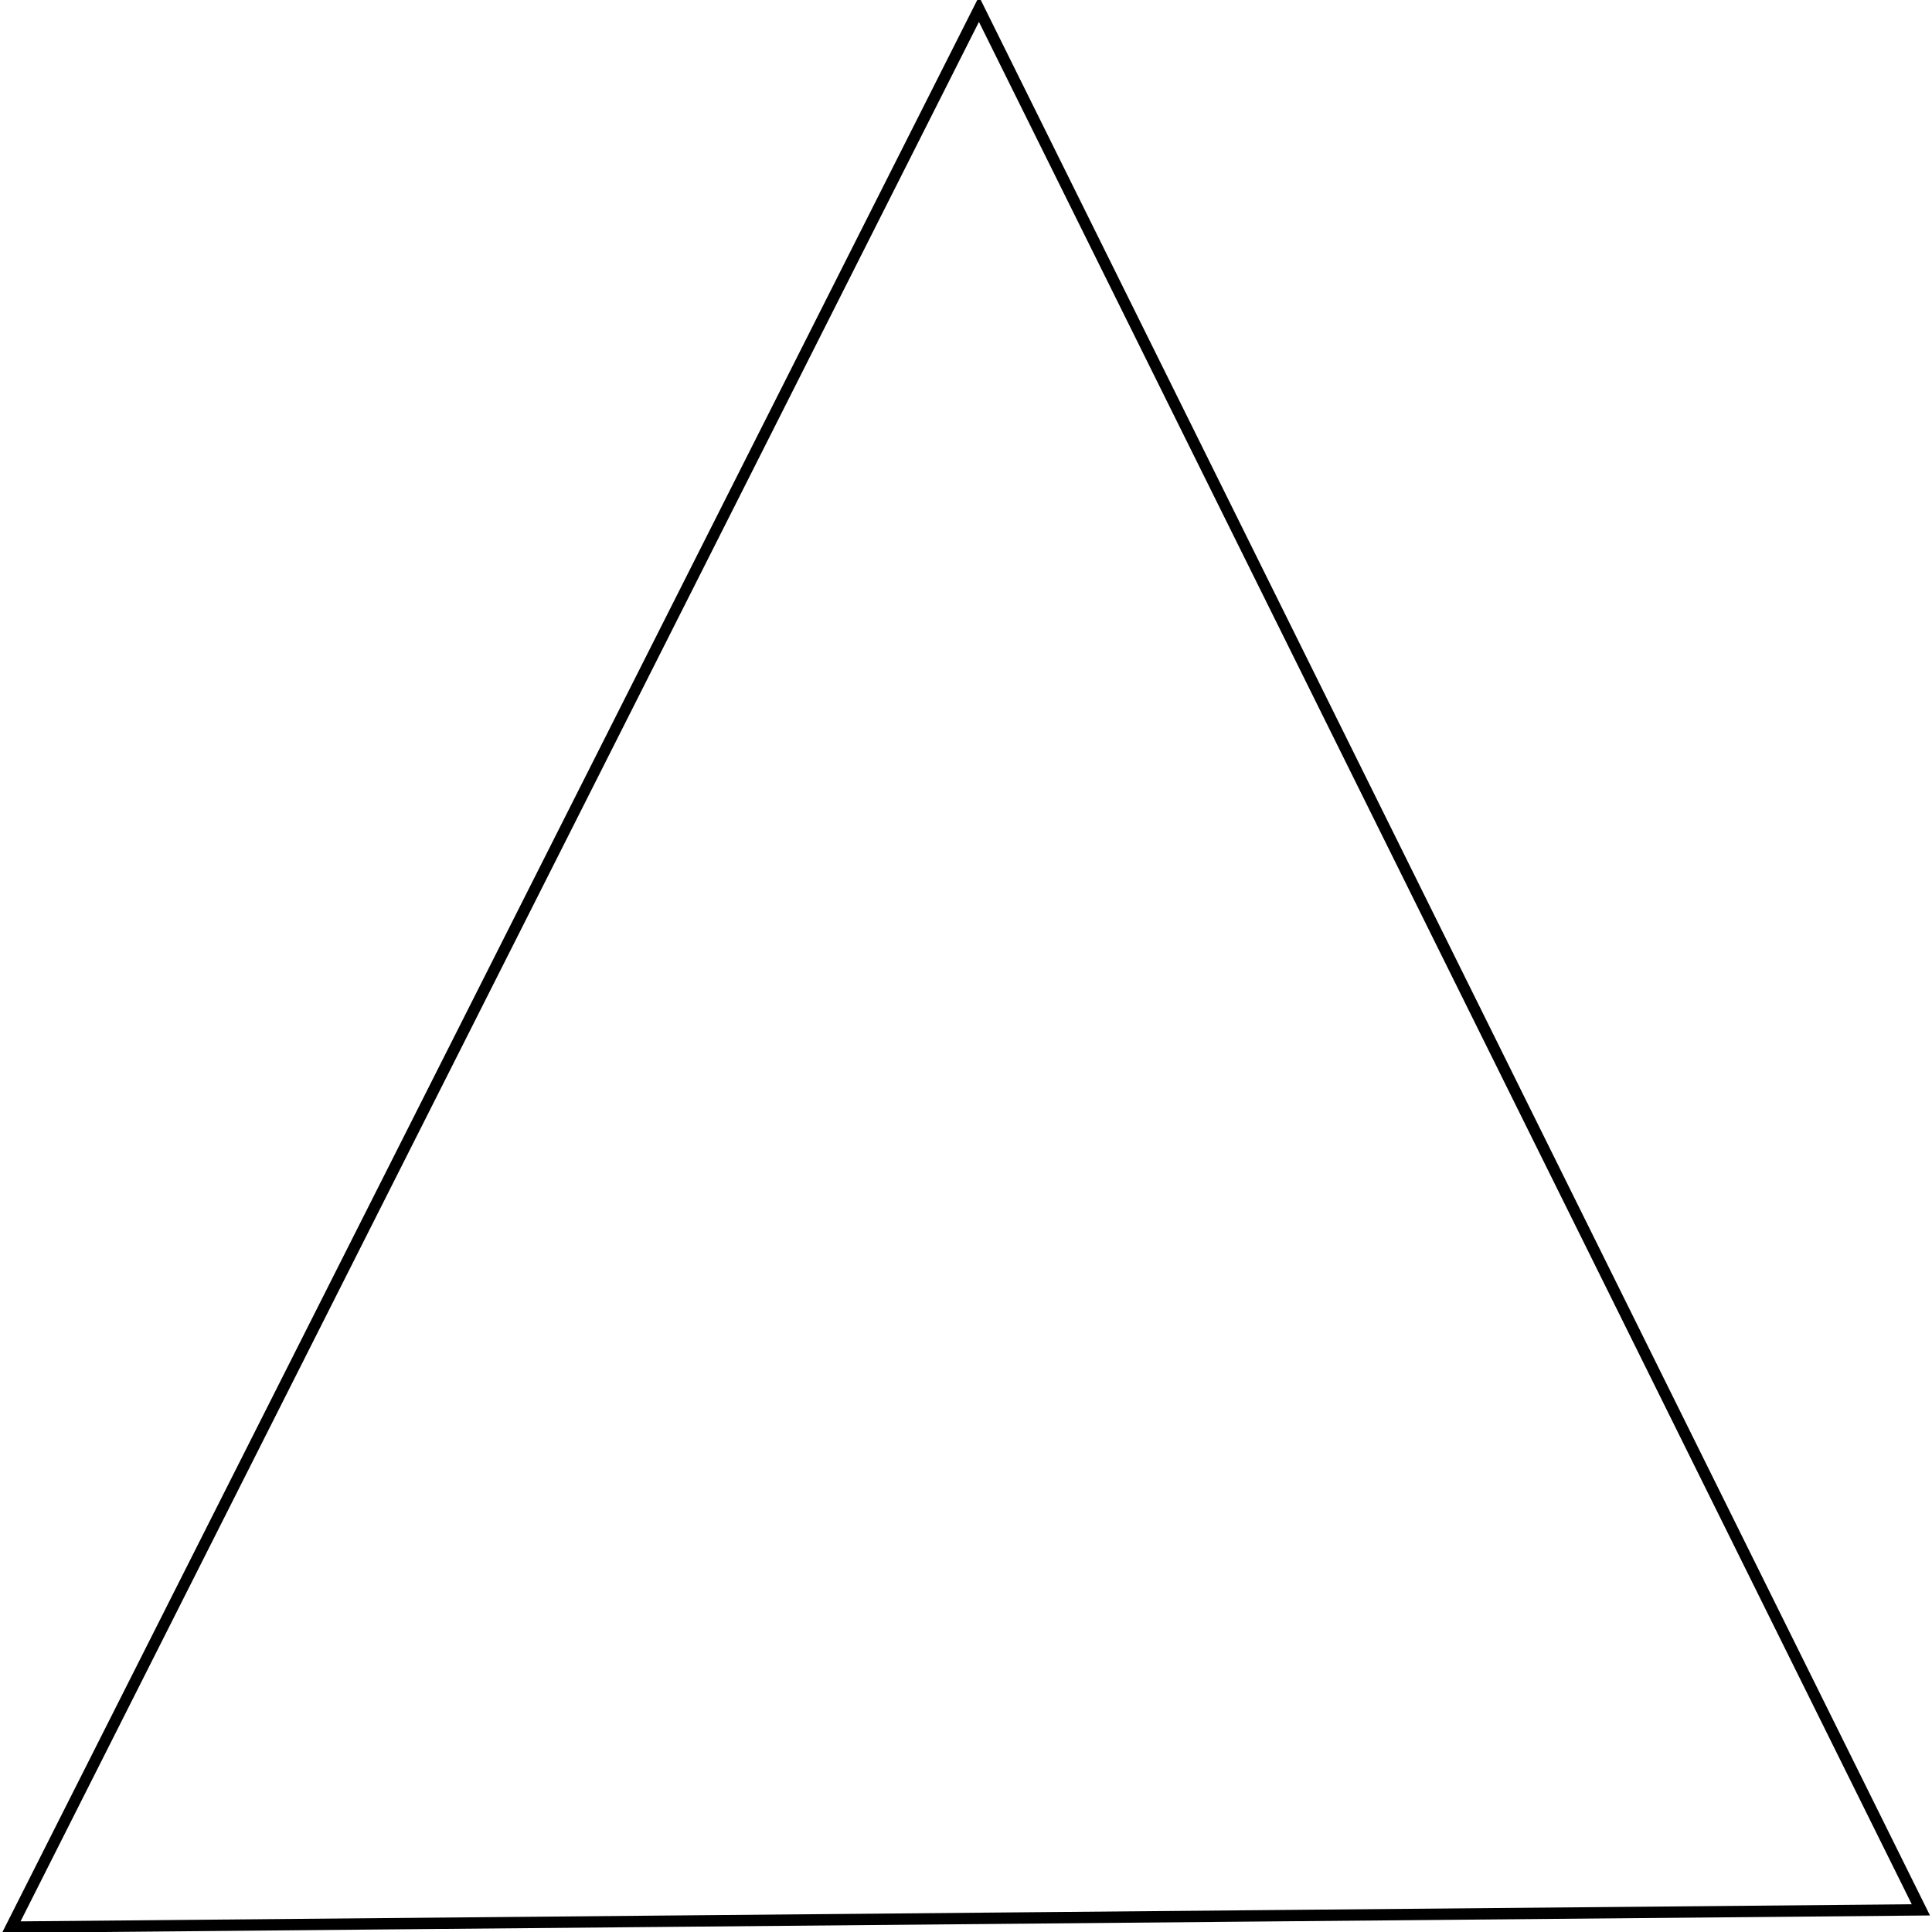
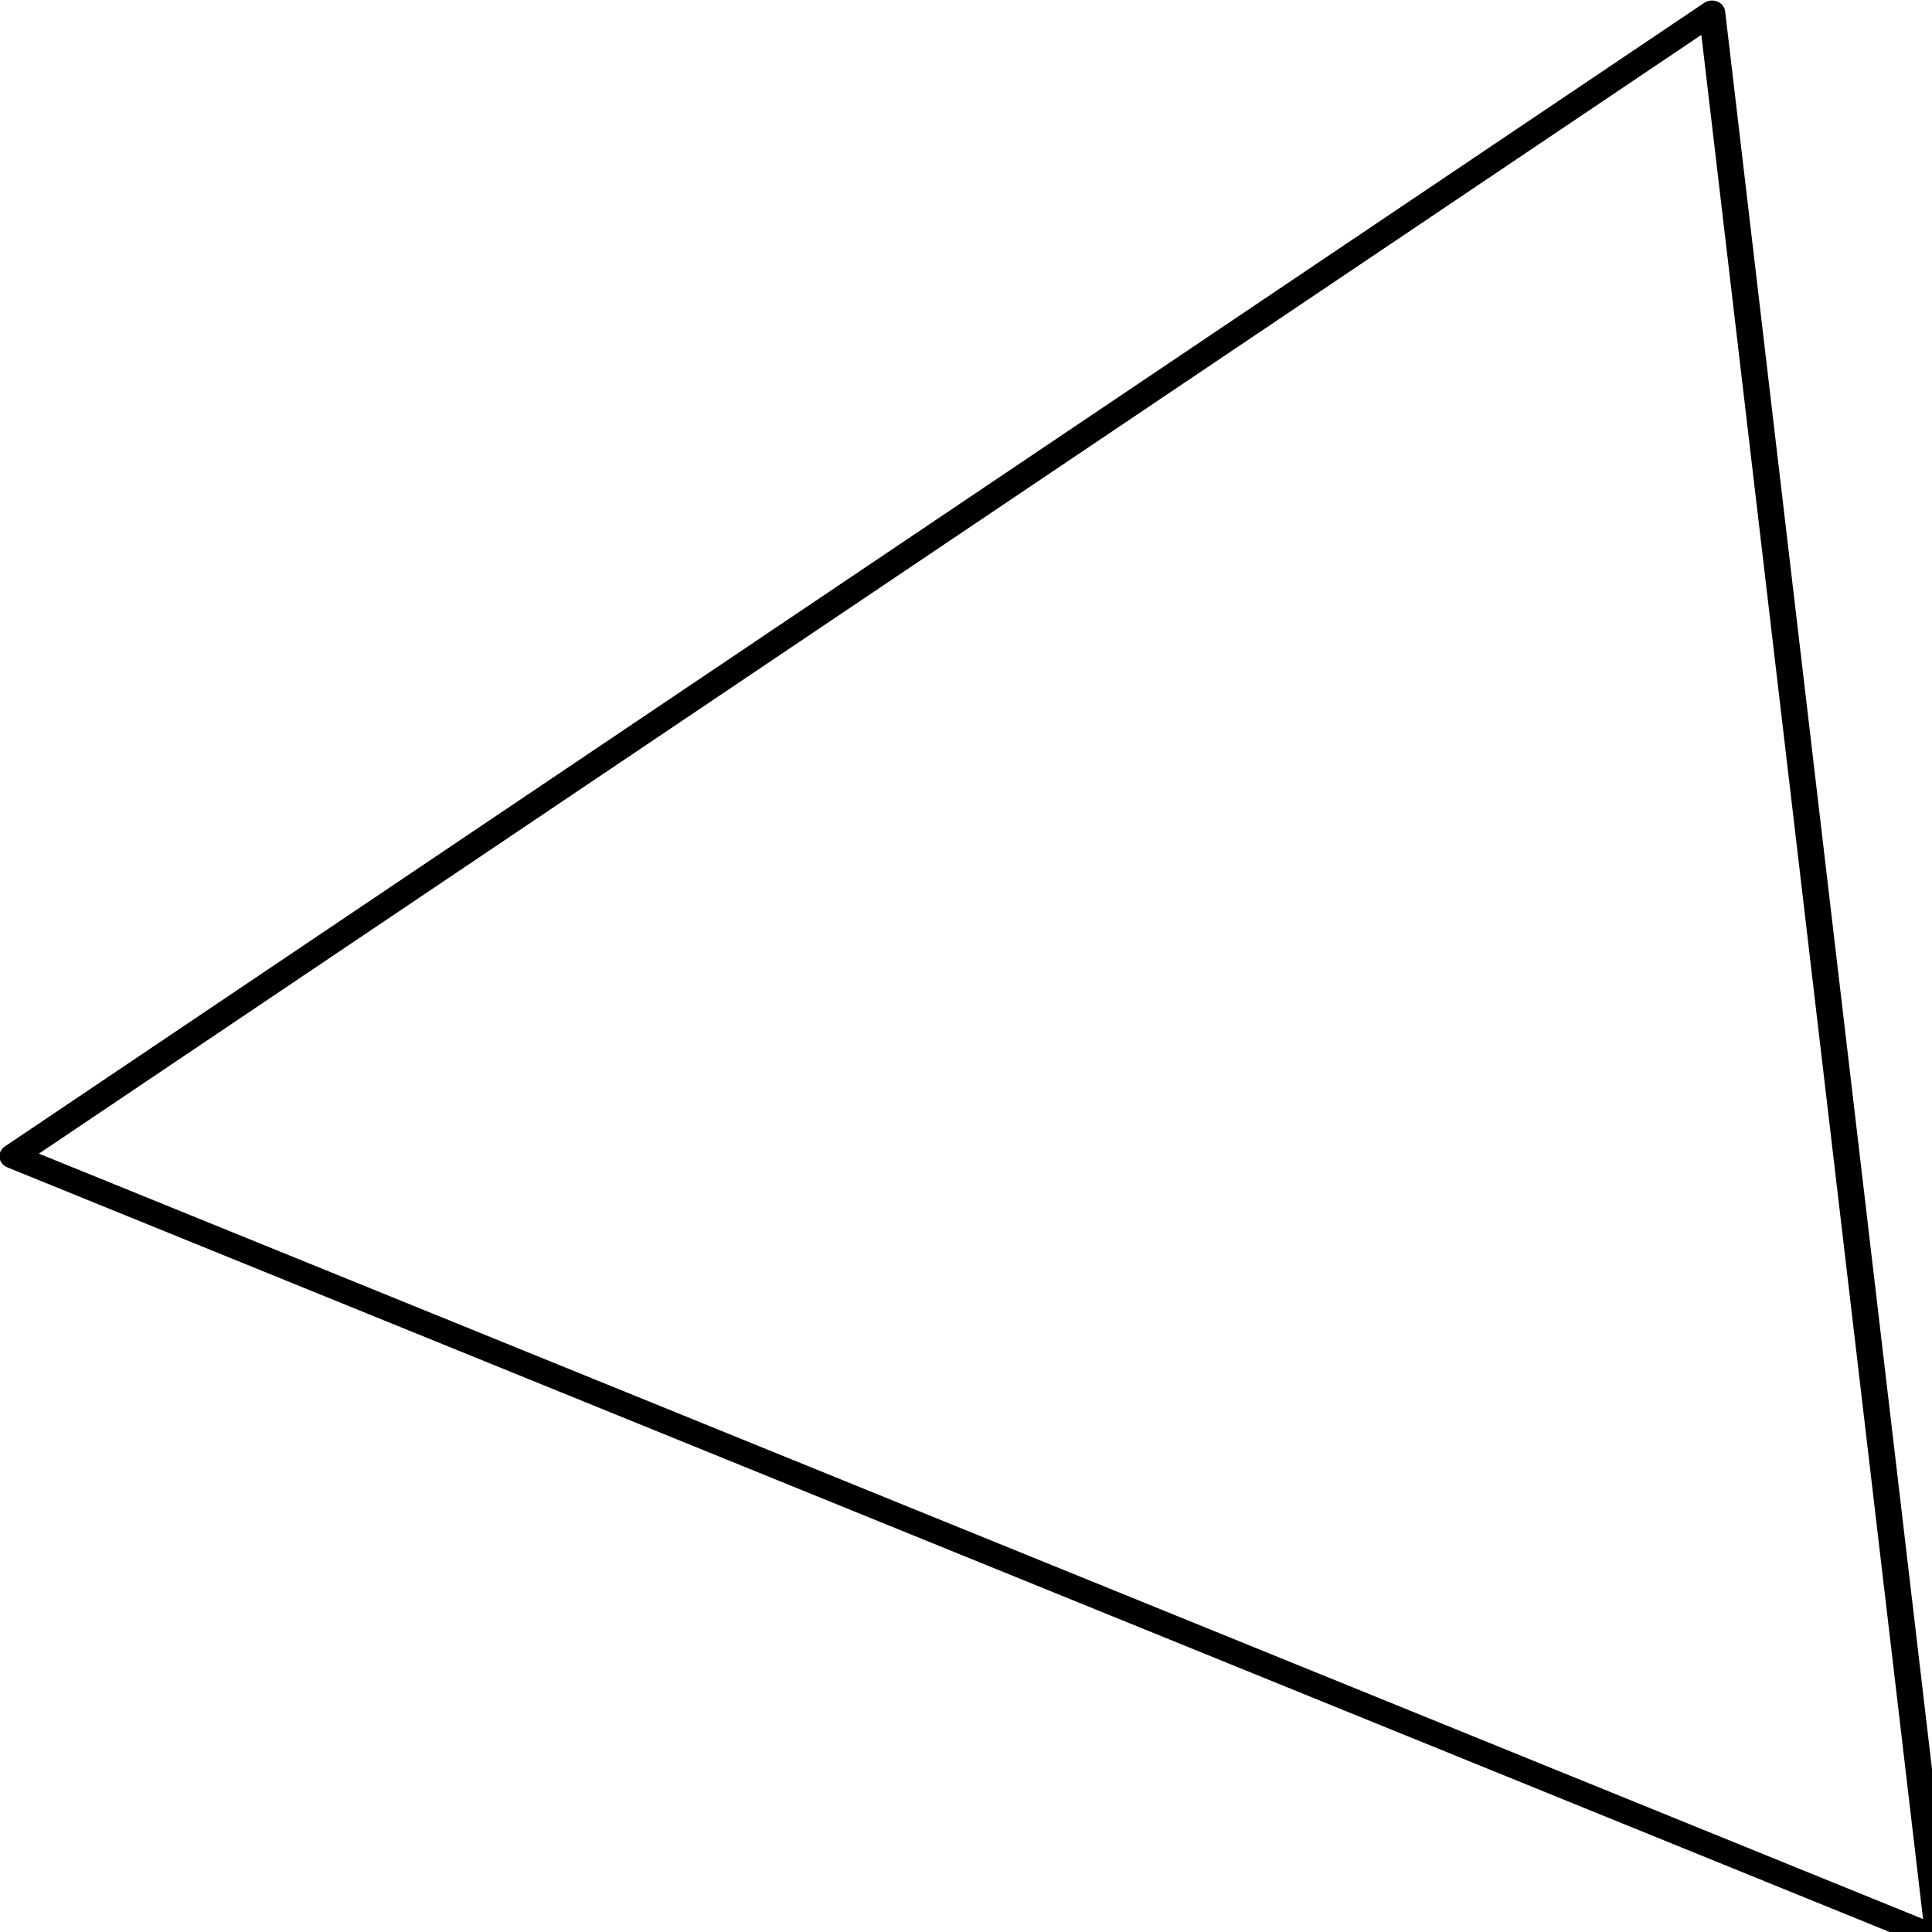
<svg xmlns="http://www.w3.org/2000/svg" width="50" height="50" viewBox="0 0 50 50" id="svg4142" version="1.1">
  <defs id="defs4144" />
  <g id="layer1" transform="translate(0,-1002.362)">
-     <path style="fill:none;fill-rule:evenodd;stroke:#000000;stroke-width:0.294px;stroke-linecap:butt;stroke-linejoin:miter;stroke-opacity:1" d="m 25.336,1002.6 -25.044,49.636 49.42,-0.447 z" id="path4690" />
+     <path style="opacity:1;fill:none;fill-opacity:1;fill-rule:nonzero;stroke:#000000;stroke-width:1;stroke-linecap:butt;stroke-linejoin:round;stroke-miterlimit:4;stroke-dasharray:none;stroke-dashoffset:0;stroke-opacity:1" id="shape" d="m 50,1052.362 -72.966,-32.213 64.38,-47.084 z" transform="matrix(0.683123,0,0,0.6285841,16.0162,391.0363)" />
  </g>
</svg>
